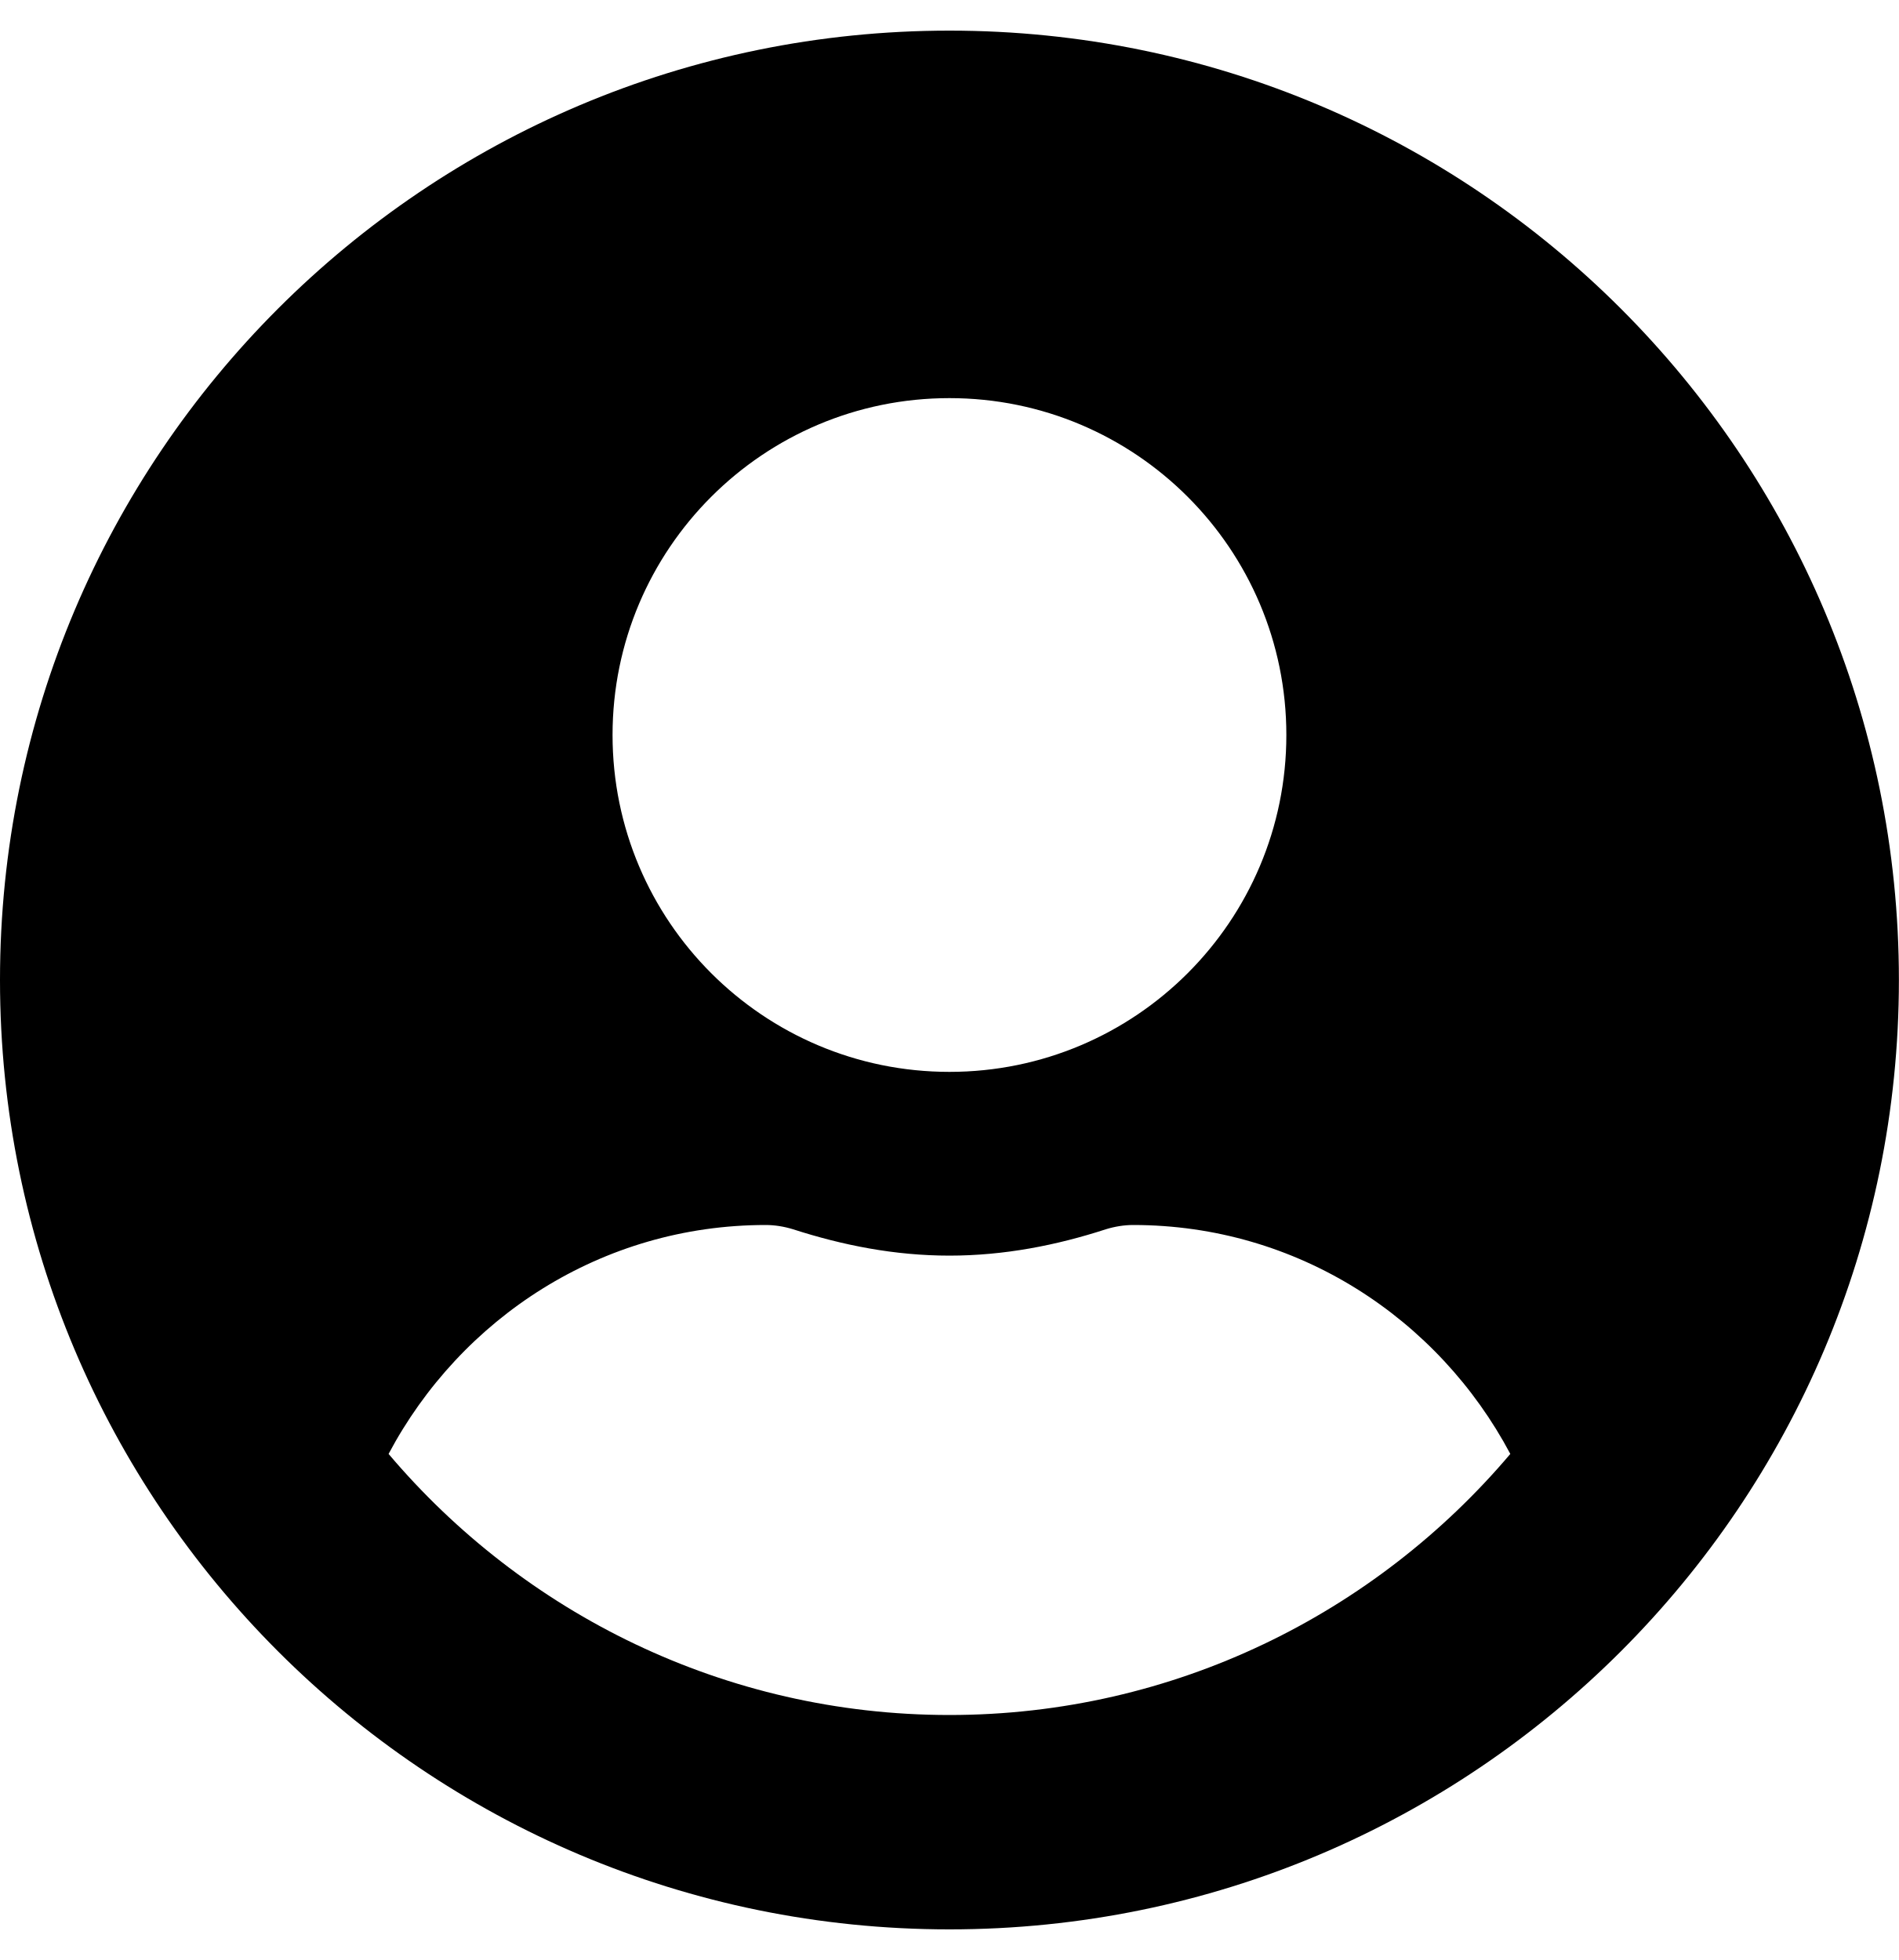
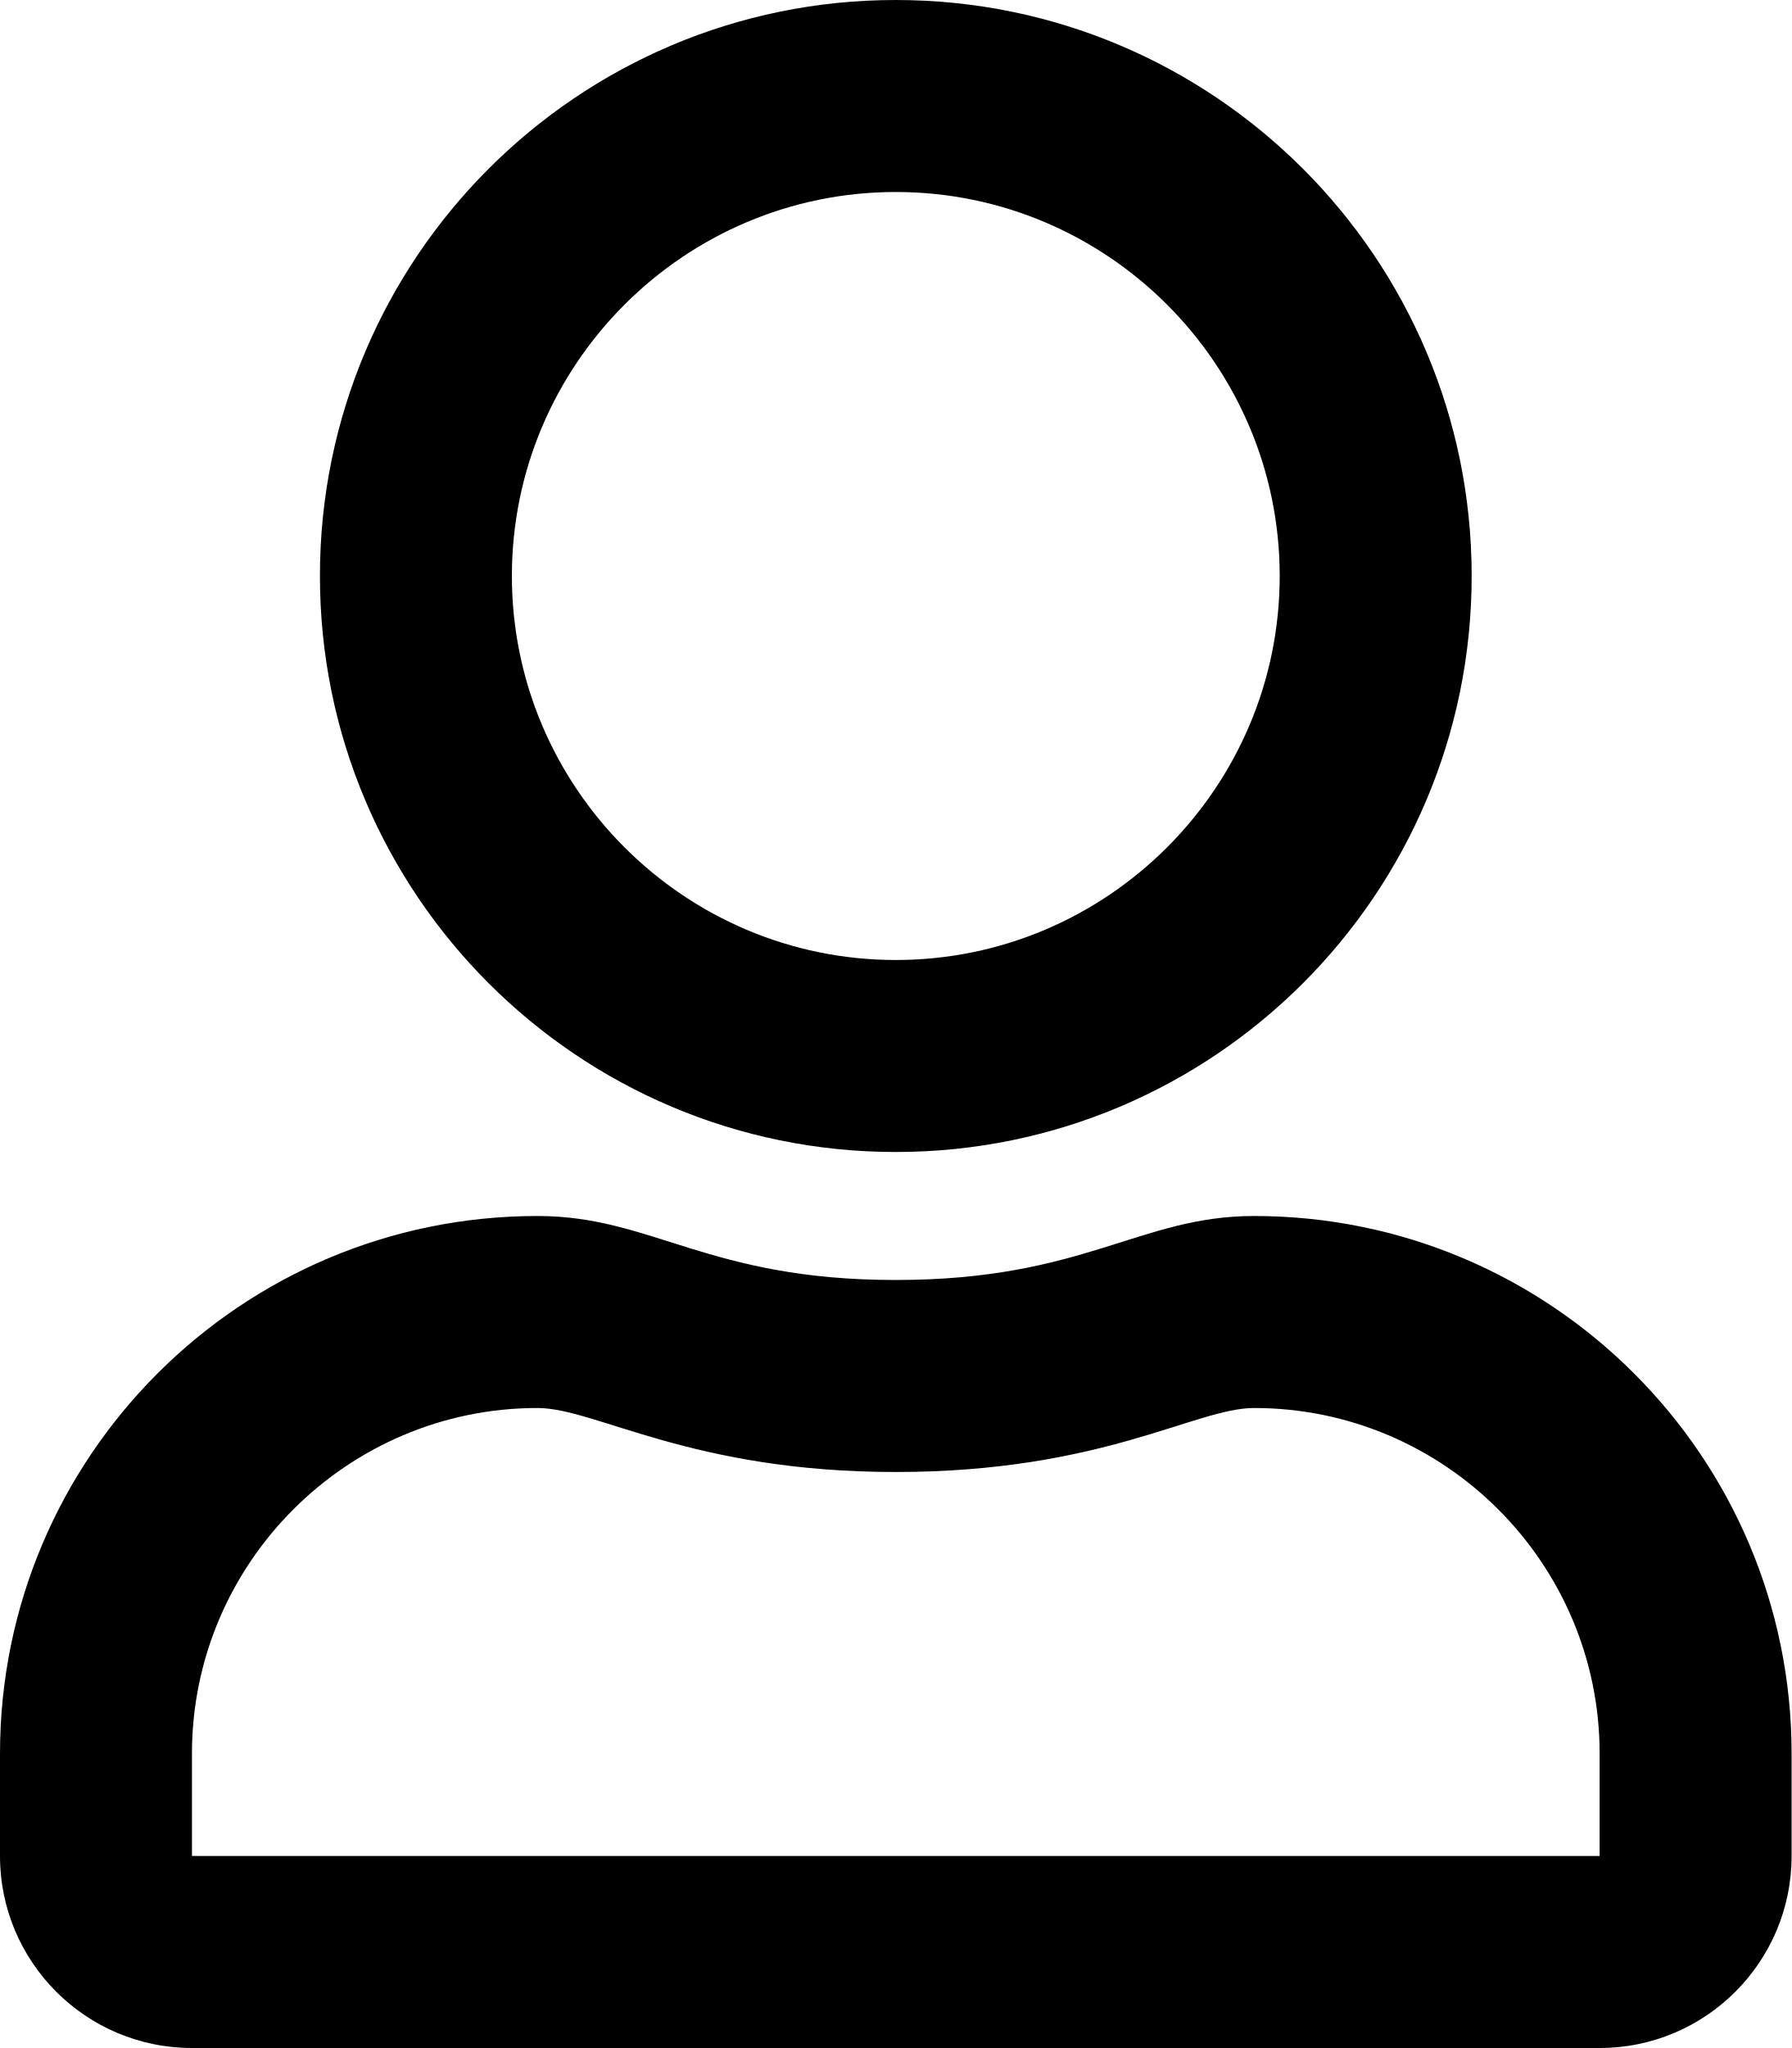
- <svg xmlns="http://www.w3.org/2000/svg" aria-hidden="true" focusable="false" data-prefix="fas" data-icon="user-circle" class="svg-inline--fa fa-user-circle fa-w-16" role="img" viewBox="0 0 496 512">
-   <path fill="currentColor" d="M248 8C111 8 0 119 0 256s111 248 248 248 248-111 248-248S385 8 248 8zm0 96c48.6 0 88 39.4 88 88s-39.4 88-88 88-88-39.4-88-88 39.4-88 88-88zm0 344c-58.7 0-111.3-26.6-146.5-68.2 18.8-35.4 55.6-59.8 98.5-59.8 2.4 0 4.8.4 7.1 1.1 13 4.2 26.6 6.9 40.9 6.9 14.3 0 28-2.7 40.9-6.9 2.3-.7 4.7-1.1 7.1-1.1 42.9 0 79.7 24.4 98.5 59.8C359.3 421.4 306.7 448 248 448z" />
+ <svg xmlns="http://www.w3.org/2000/svg" aria-hidden="true" focusable="false" data-prefix="far" data-icon="user" class="svg-inline--fa fa-user fa-w-14" role="img" viewBox="0 0 448 512">
+   <path fill="currentColor" d="M313.6 304c-28.7 0-42.5 16-89.6 16-47.1 0-60.8-16-89.6-16C60.2 304 0 364.2 0 438.4V464c0 26.5 21.5 48 48 48h352c26.5 0 48-21.5 48-48v-25.6c0-74.2-60.2-134.4-134.4-134.4zM400 464H48v-25.6c0-47.6 38.8-86.4 86.4-86.4 14.6 0 38.3 16 89.6 16 51.7 0 74.9-16 89.6-16 47.6 0 86.4 38.8 86.4 86.4V464zM224 288c79.5 0 144-64.5 144-144S303.5 0 224 0 80 64.5 80 144s64.5 144 144 144zm0-240c52.9 0 96 43.1 96 96s-43.1 96-96 96-96-43.1-96-96 43.1-96 96-96z" />
</svg>
